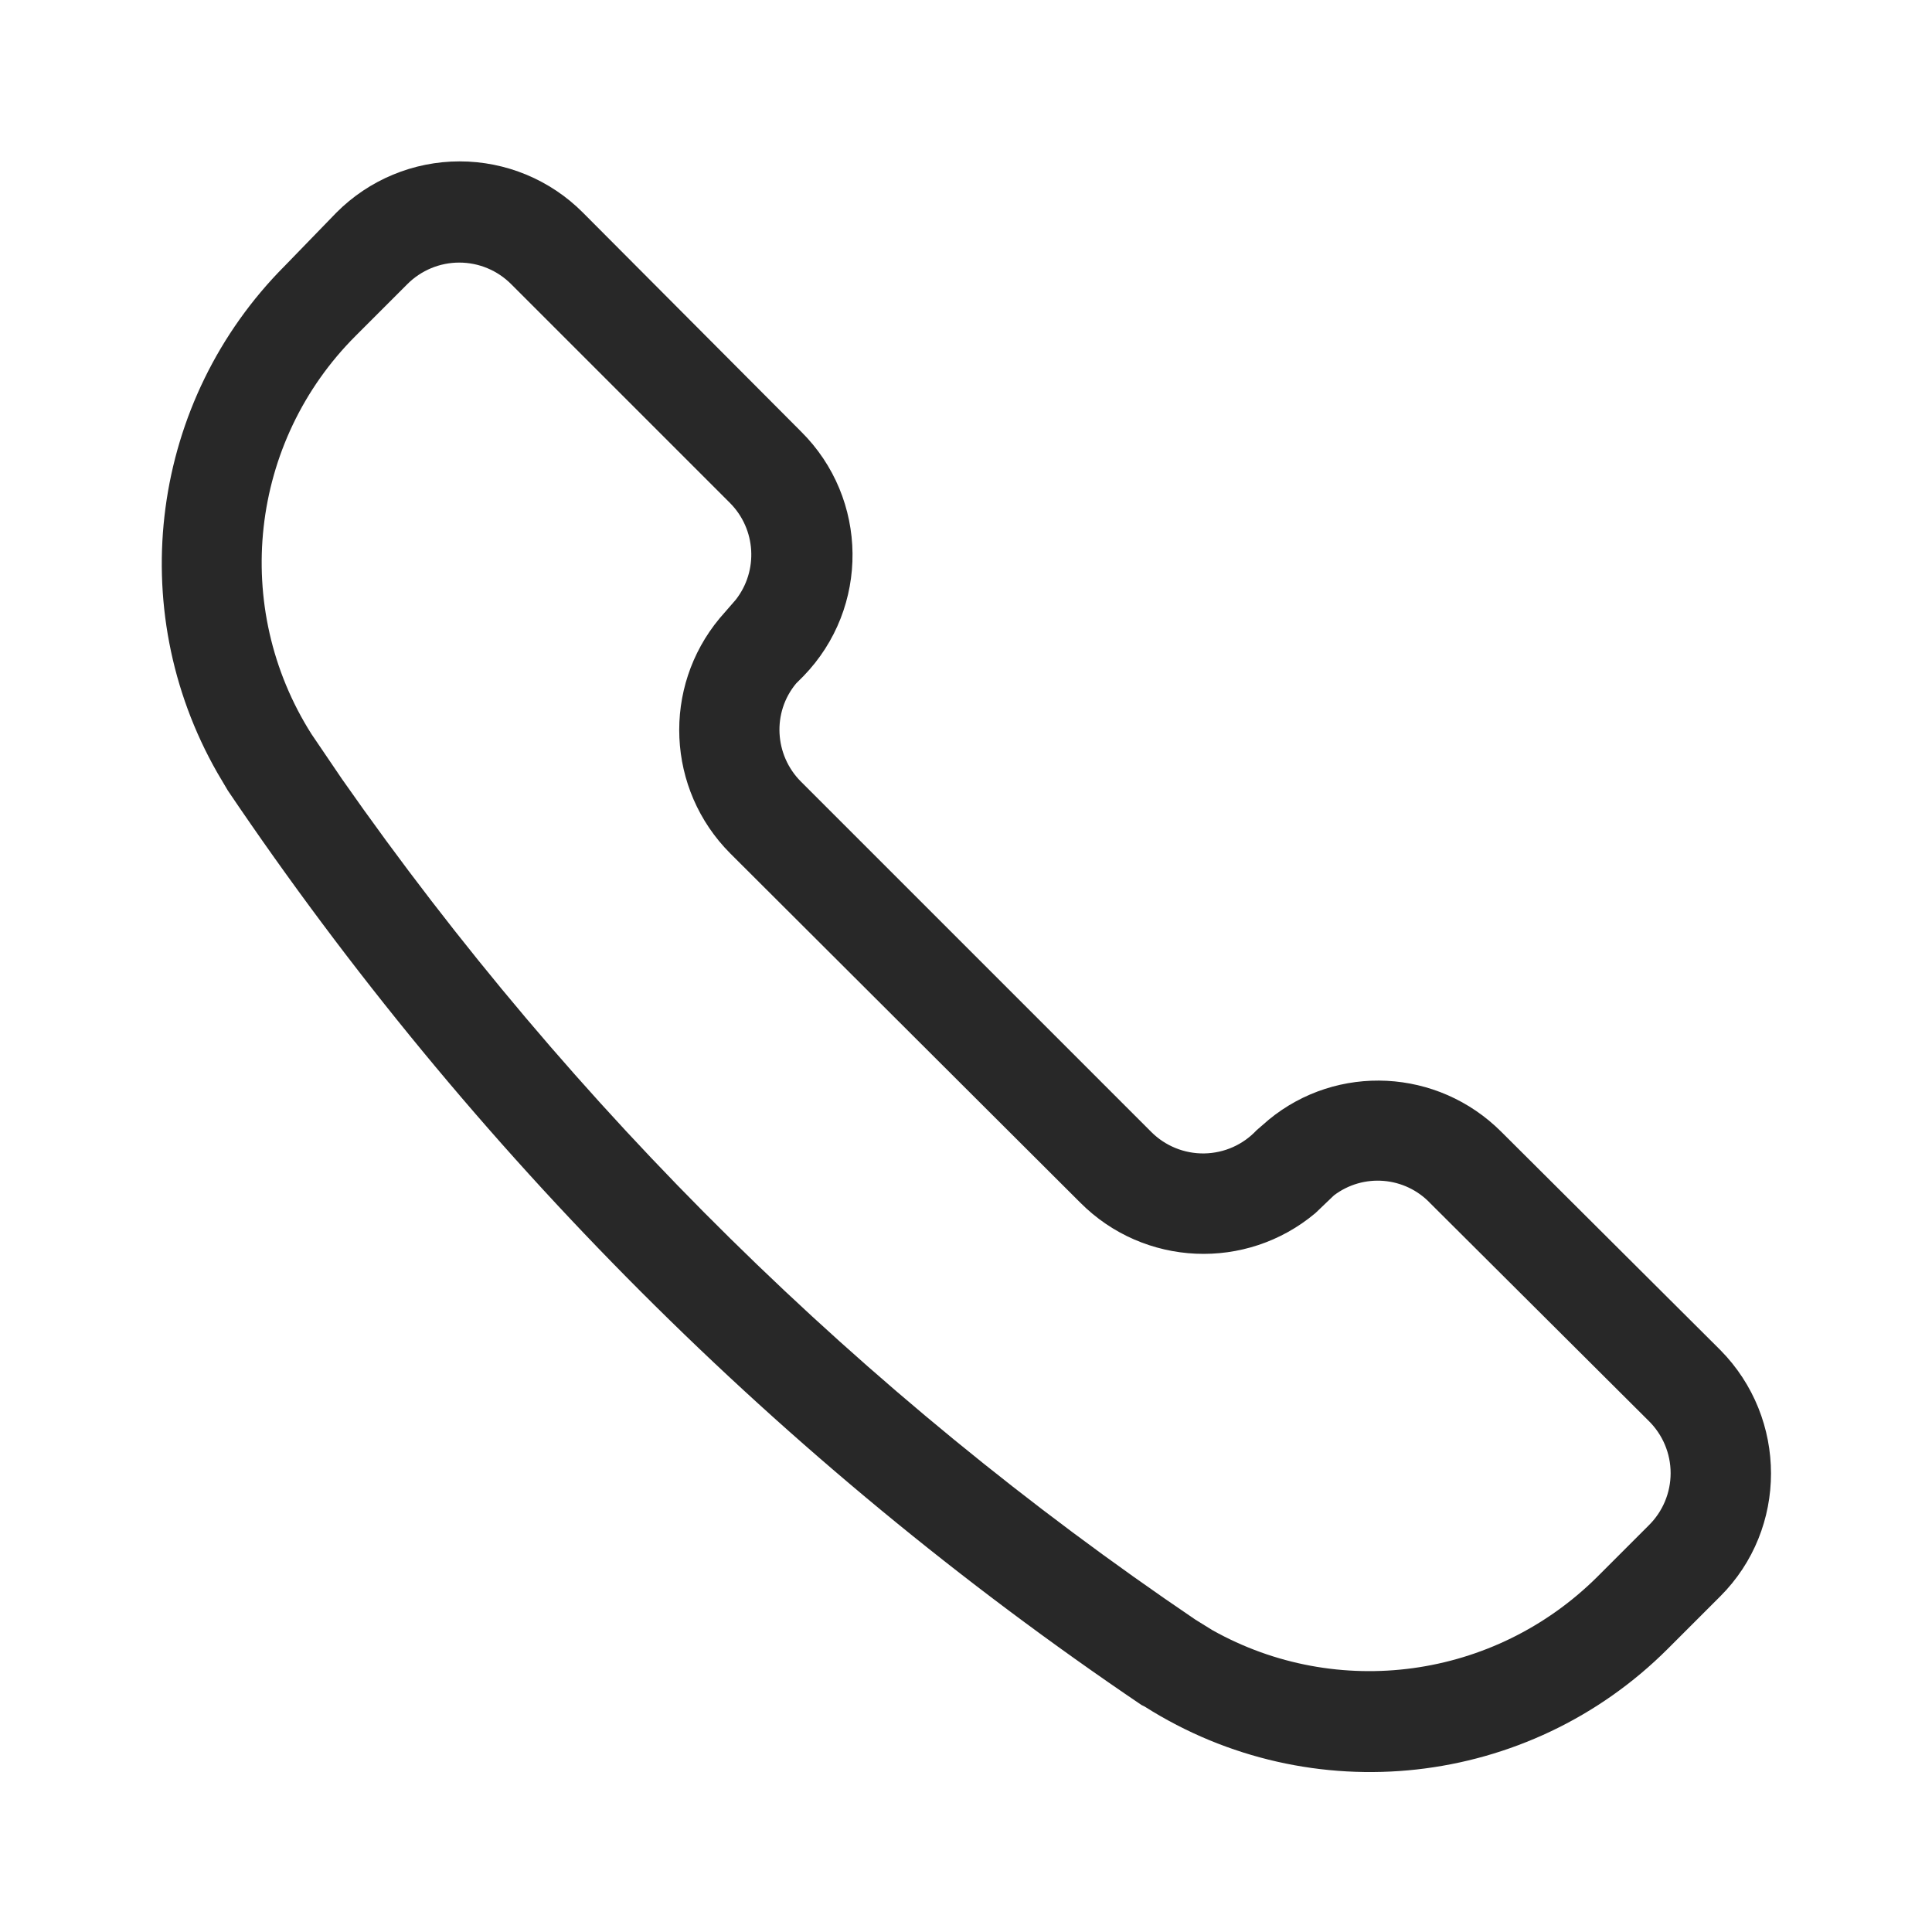
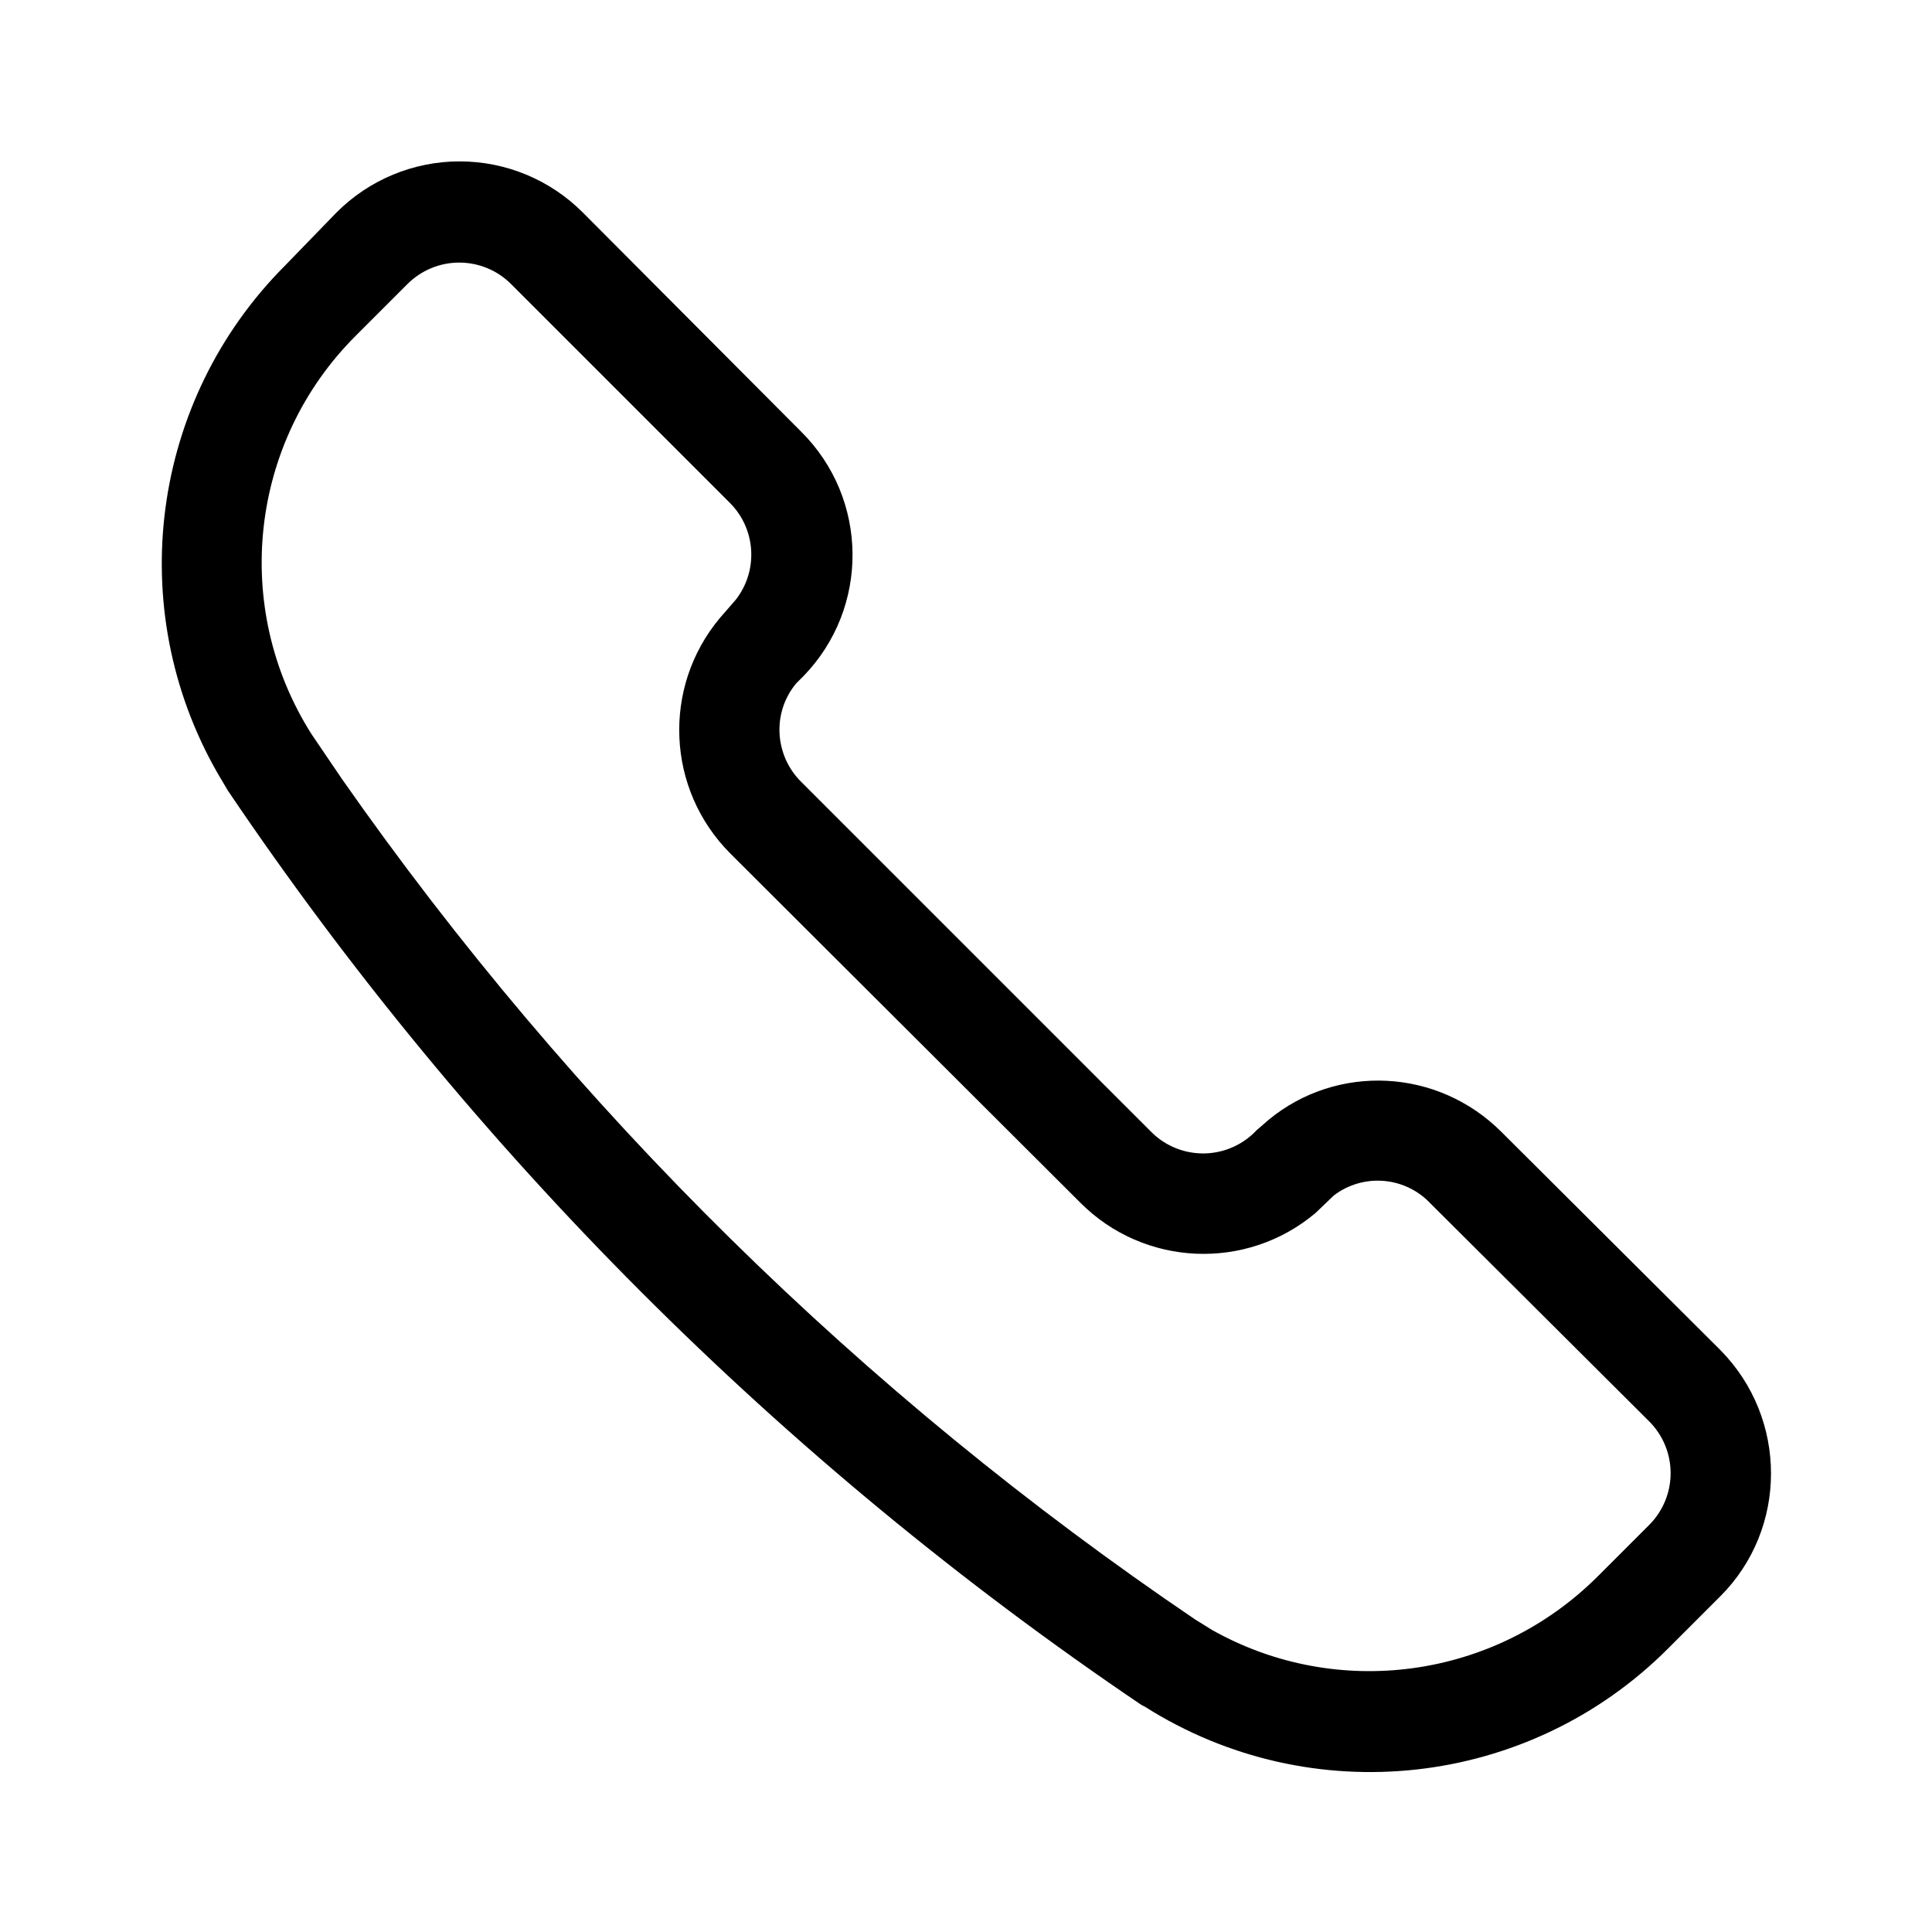
<svg xmlns="http://www.w3.org/2000/svg" width="24" height="24" viewBox="0 0 24 24">
-   <path d="M4.18 2.64a2.16 2.16 0 013.06 0l2.71 2.72a2.16 2.16 0 01.03 3.04l-.09.09c-.3.36-.27.89.06 1.22l4.35 4.35a.91.91 0 001.31-.02l.15-.13c.85-.7 2.1-.64 2.89.15l2.72 2.71c.84.85.84 2.22 0 3.06l-.65.65a5.23 5.23 0 01-6.5.72l-.04-.02A42.24 42.24 0 012.83 9.82L2.7 9.6a5.24 5.24 0 01.84-6.3zm2.17.89a.91.91 0 00-1.29 0l-.64.64a3.98 3.98 0 00-.55 4.95l.38.56a40.96 40.96 0 0010.6 10.44l.21.13c1.55.87 3.5.61 4.78-.66l.64-.64a.91.91 0 000-1.3l-2.71-2.7a.9.9 0 00-1.2-.1l-.23.22a2.16 2.16 0 01-2.92-.13L9.07 10.6a2.17 2.17 0 01-.13-2.92l.2-.23a.91.91 0 00-.07-1.2z" fill="#000" fill-rule="evenodd" fill-opacity=".84" />
+   <path d="M4.18 2.64a2.16 2.16 0 013.06 0l2.71 2.72a2.16 2.16 0 01.03 3.04l-.09.09c-.3.36-.27.89.06 1.22l4.35 4.35a.91.91 0 001.31-.02l.15-.13c.85-.7 2.1-.64 2.89.15l2.72 2.71c.84.85.84 2.22 0 3.06l-.65.65a5.23 5.23 0 01-6.5.72l-.04-.02A42.24 42.24 0 012.83 9.82L2.7 9.6a5.24 5.24 0 01.84-6.3zm2.17.89a.91.91 0 00-1.29 0l-.64.64a3.98 3.98 0 00-.55 4.95l.38.56a40.96 40.96 0 0010.6 10.44l.21.13c1.55.87 3.5.61 4.78-.66l.64-.64a.91.91 0 000-1.3l-2.71-2.7a.9.9 0 00-1.2-.1l-.23.22a2.16 2.16 0 01-2.92-.13L9.07 10.6a2.17 2.17 0 01-.13-2.92l.2-.23a.91.91 0 00-.07-1.2z" fill="currentColor" fill-rule="evenodd" />
</svg>
